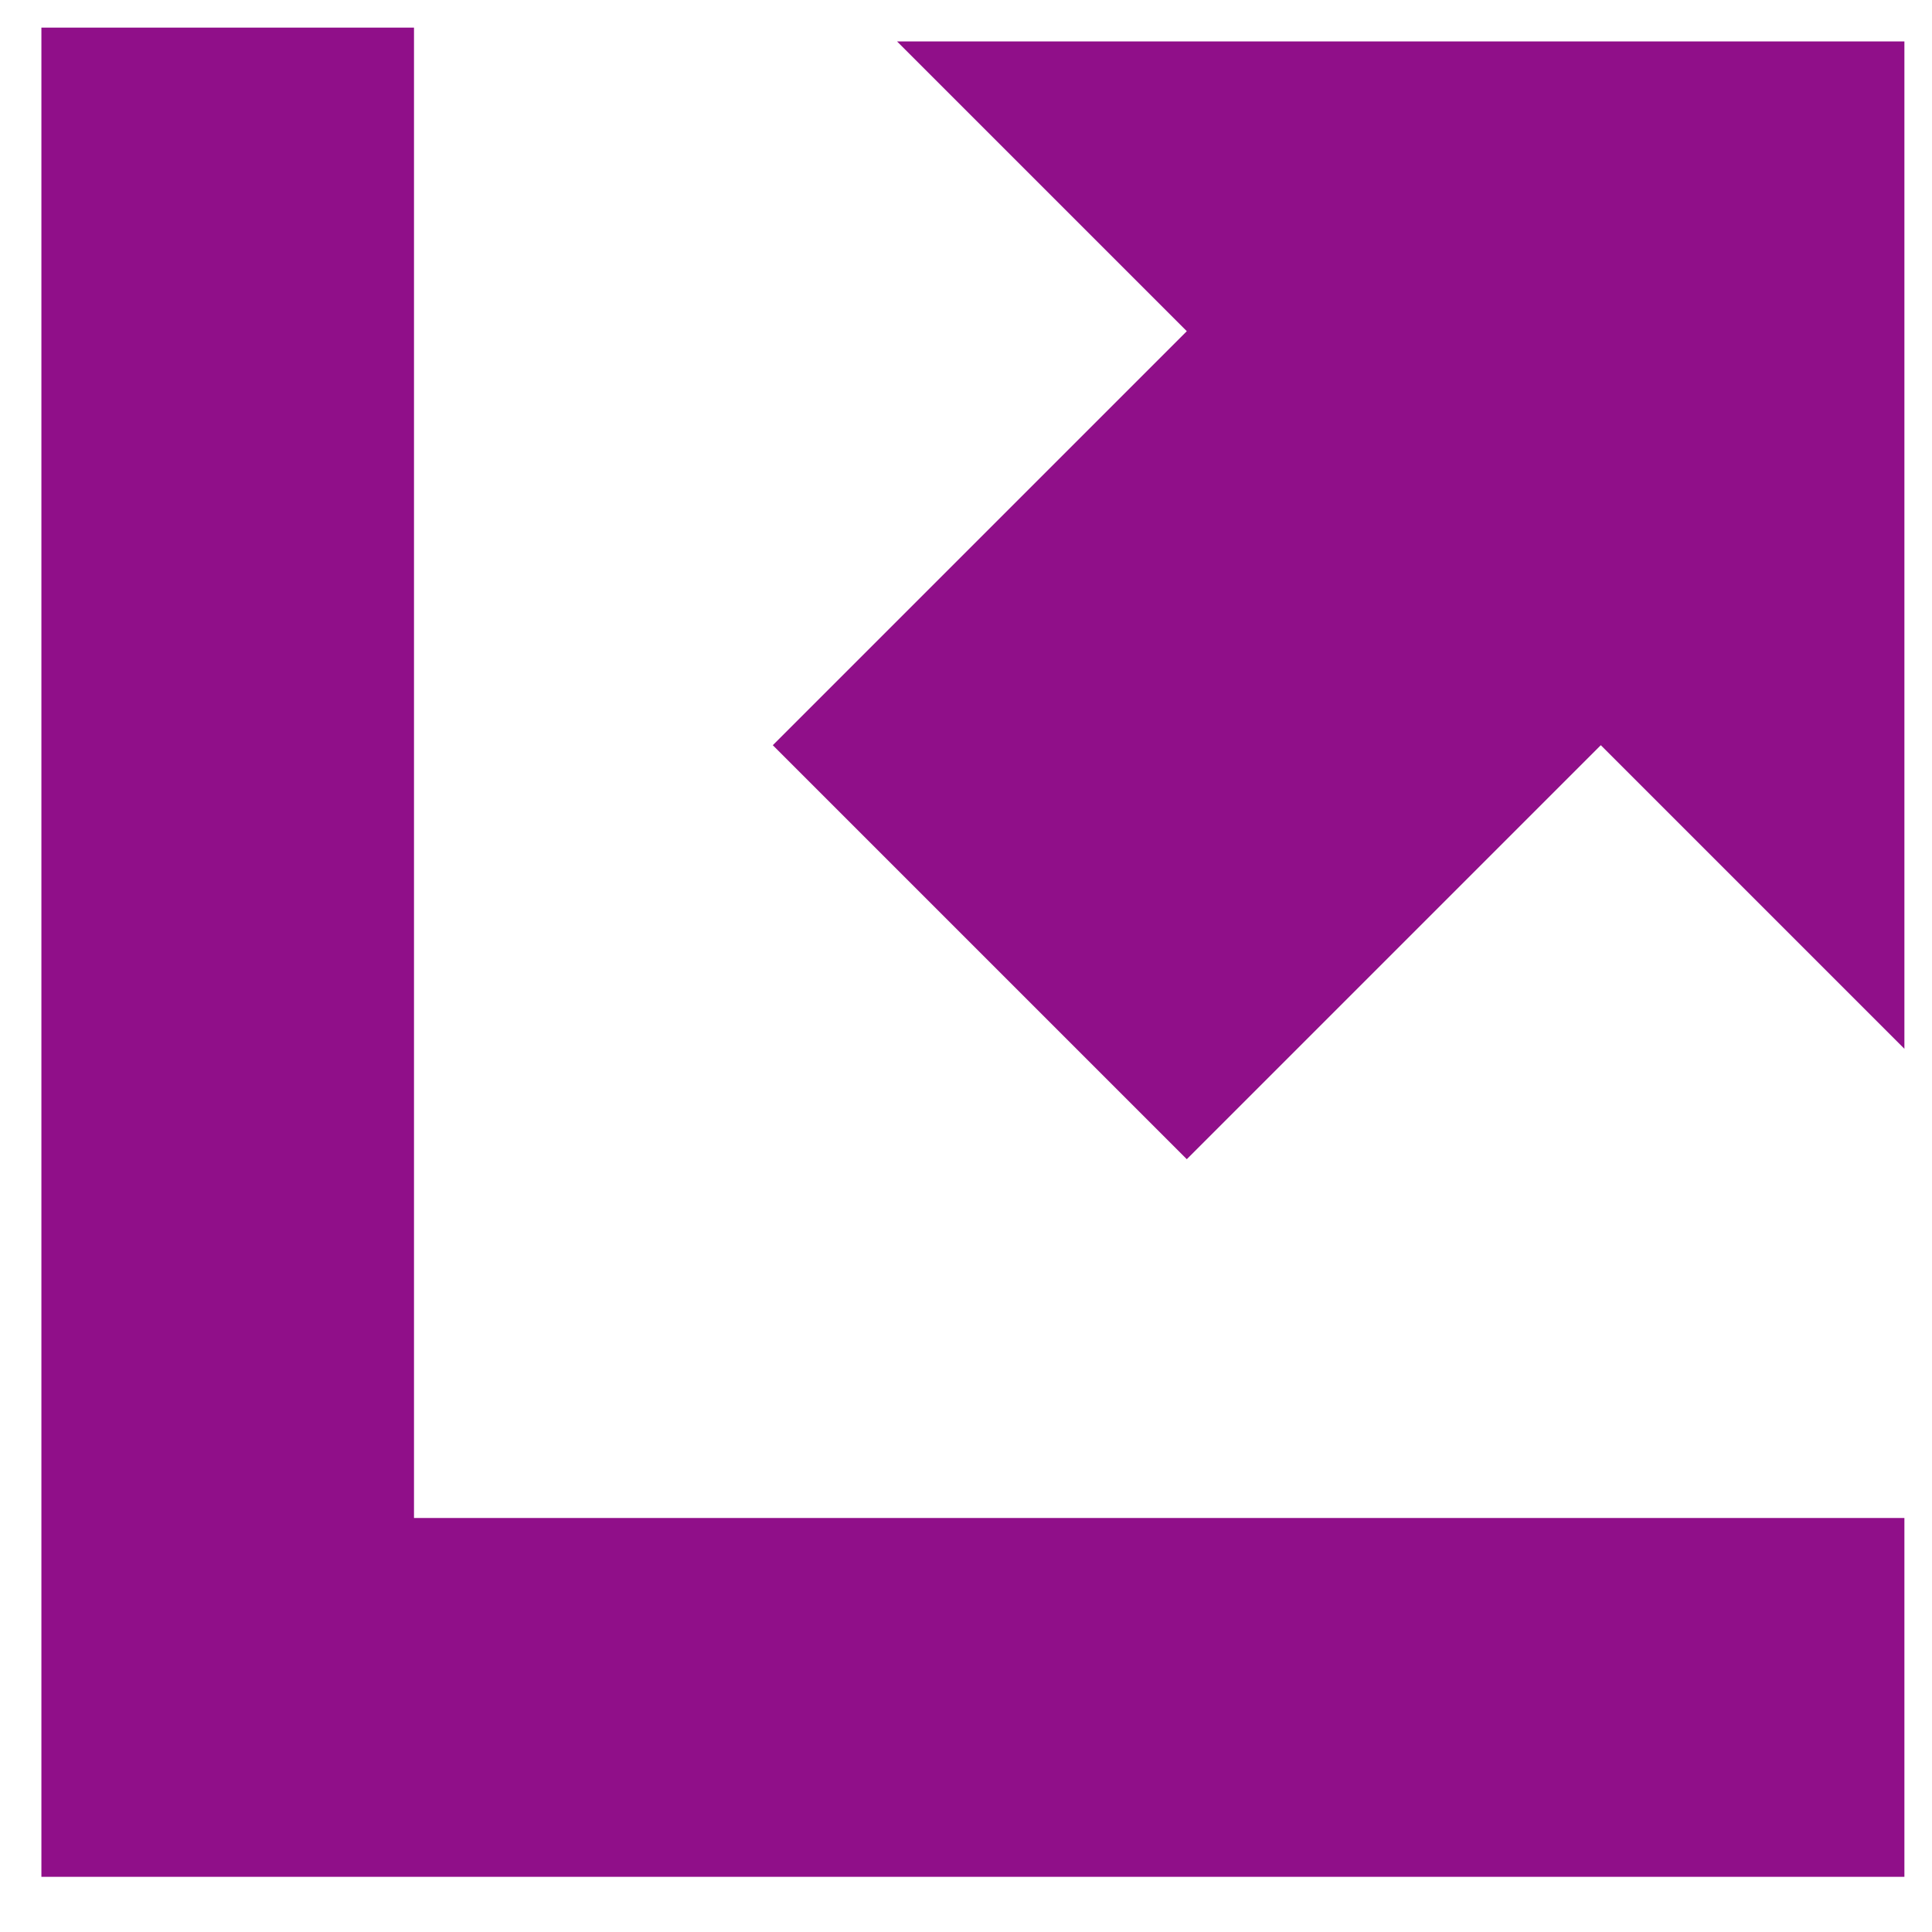
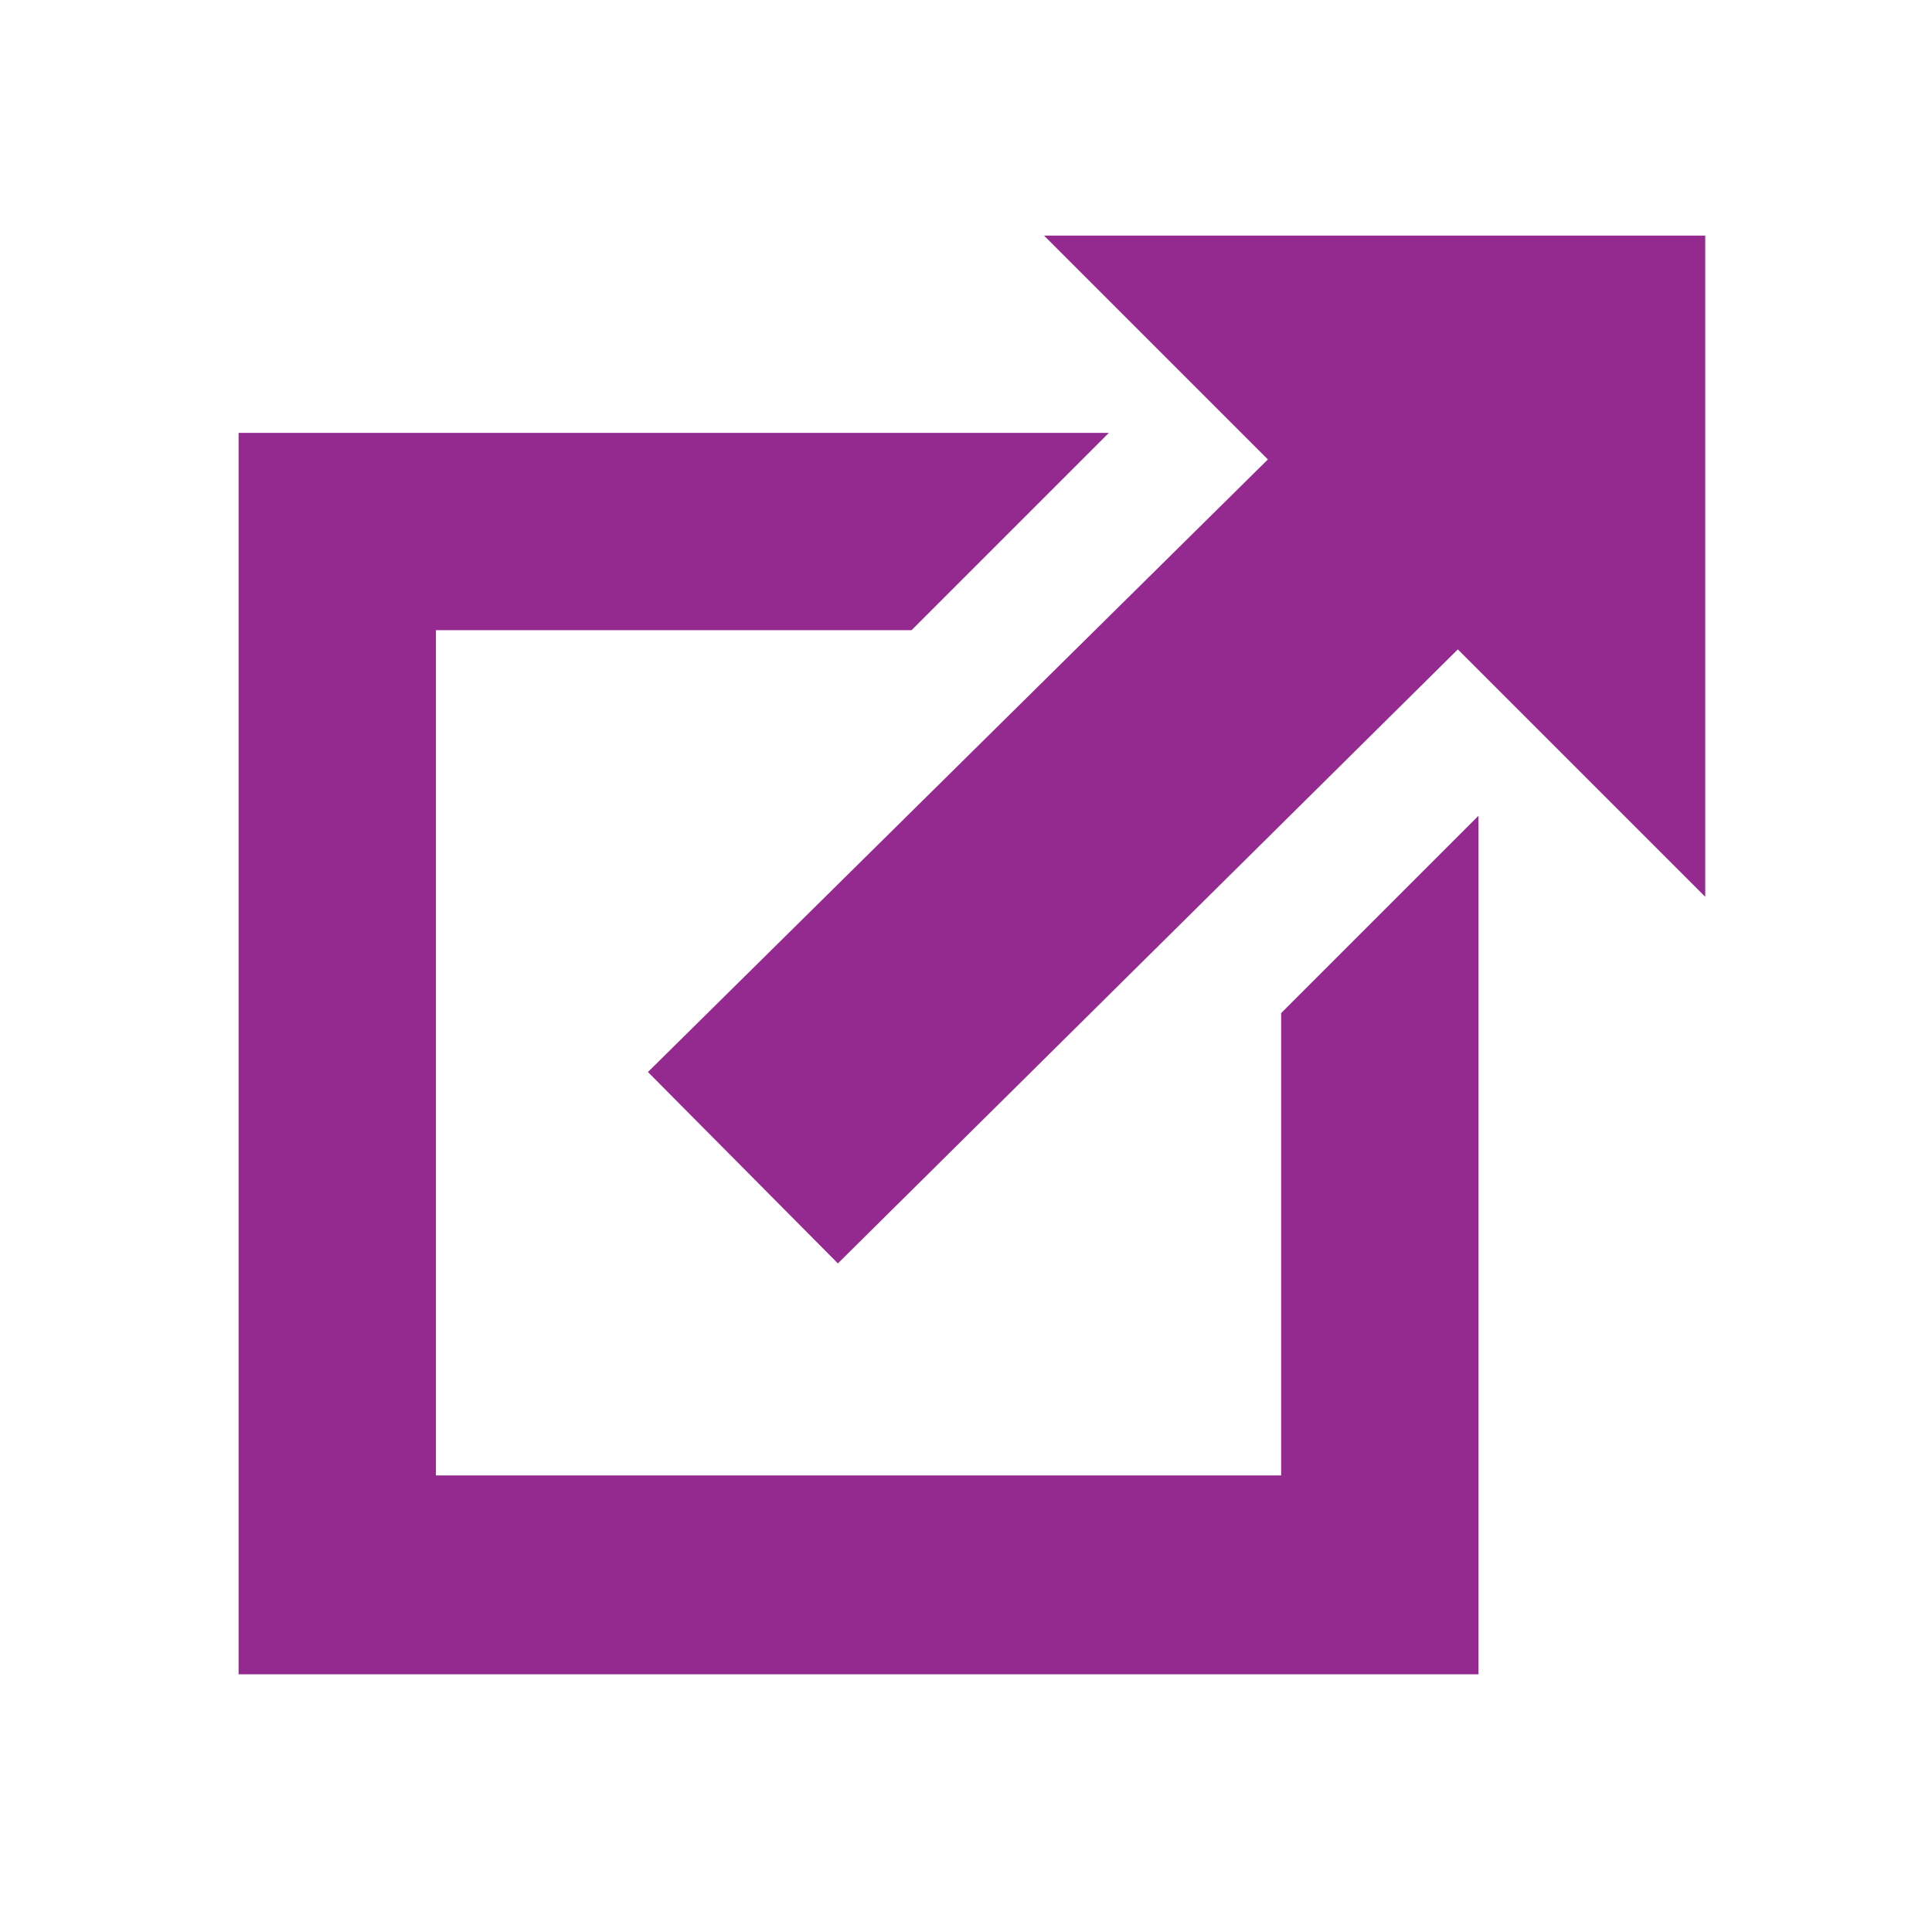
- <svg xmlns="http://www.w3.org/2000/svg" version="1.1" id="Layer_1" x="0px" y="0px" viewBox="0 0 14 14" style="enable-background:new 0 0 14 14;" xml:space="preserve">
-   <style type="text/css">
- 	.st0{fill-rule:evenodd;clip-rule:evenodd;fill:#900F89;}
- </style>
-   <g>
-     <g transform="translate(-901, -675)">
-       <g transform="translate(50, 191)">
-         <g>
-           <path class="st0" d="M859.6,486.4l-3,3l3,3l3-3l2.2,2.2v-7.3h-7.3L859.6,486.4z M854,495v-10.8h-2.7v12.1v1.3h13.5V495H854      L854,495z" />
-         </g>
-       </g>
-     </g>
-   </g>
+ <svg xmlns="http://www.w3.org/2000/svg" width="16" height="16" viewBox="0 0 16 16" fill="none">
+   <path fill-rule="evenodd" clip-rule="evenodd" d="M8.646 1.951L10.5 3.805L5.366 8.878L6.939 10.463L12.073 5.378L14.122 7.427V1.951H8.646Z" fill="#942A90" />
+   <path fill-rule="evenodd" clip-rule="evenodd" d="M10.61 12.219H3.61V5.219H7.549L9.183 3.585H1.976V13.866H12.244V6.756L10.61 8.39V12.219Z" fill="#942A90" />
</svg>
